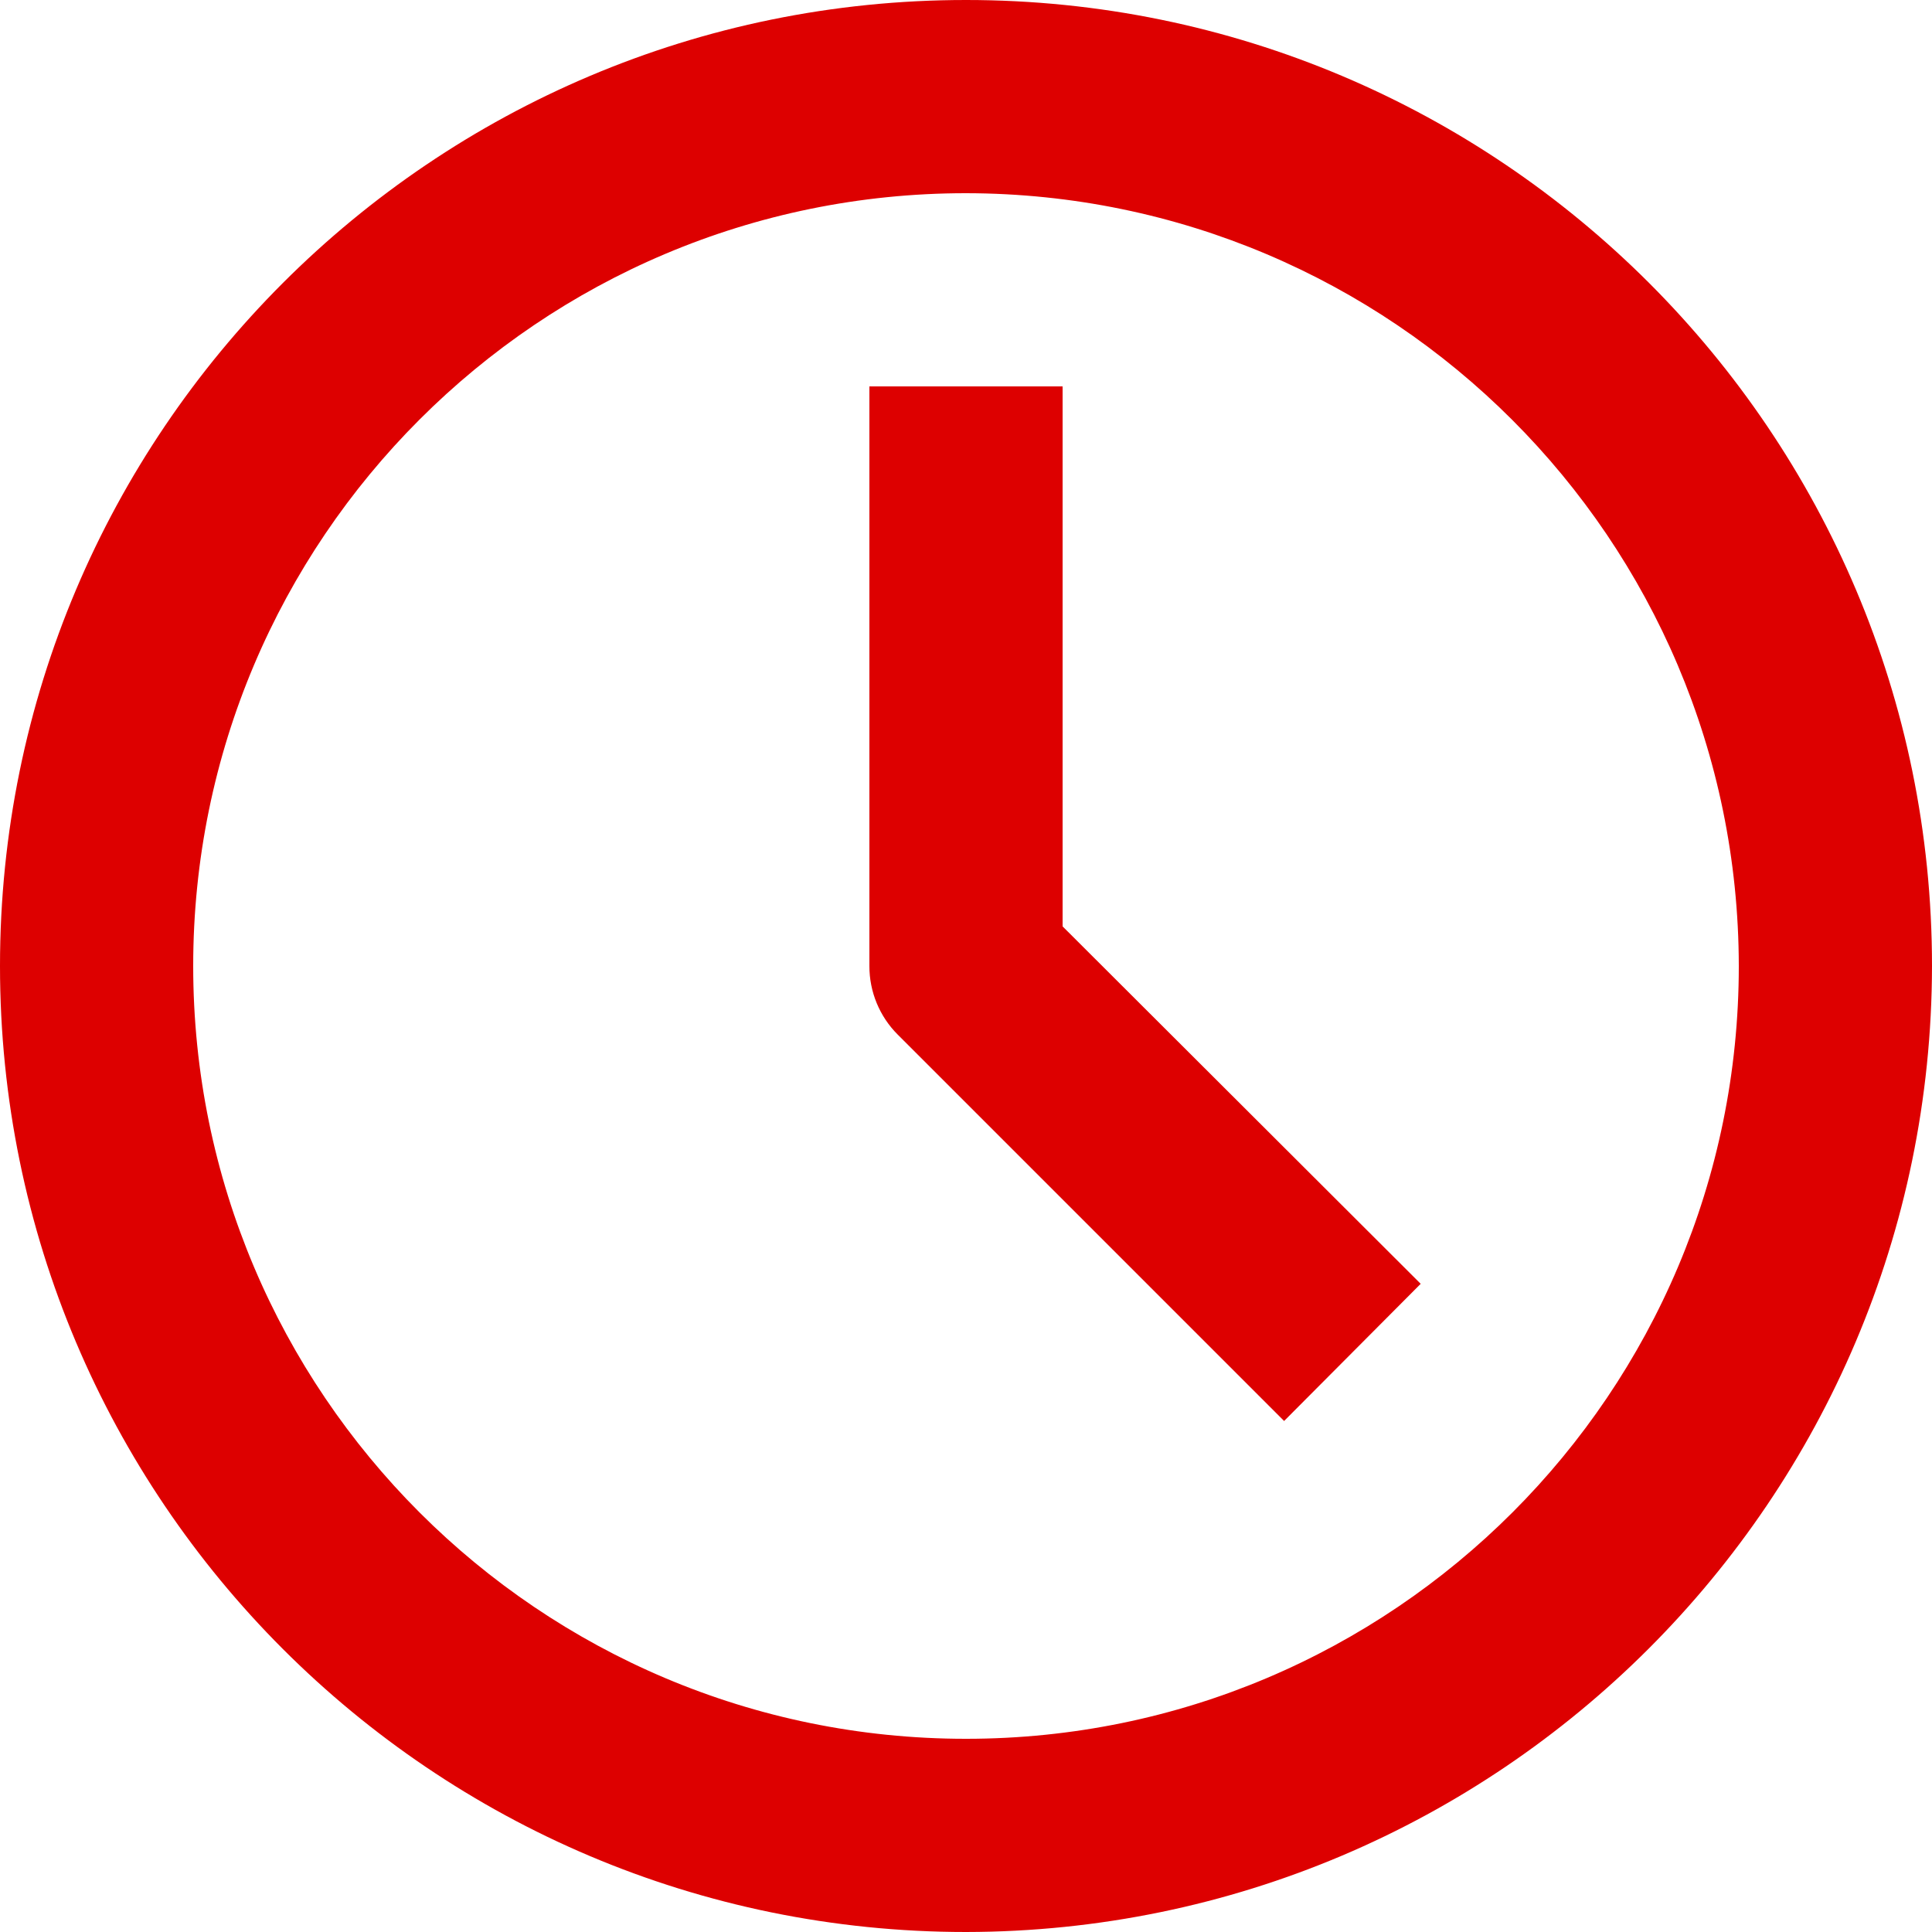
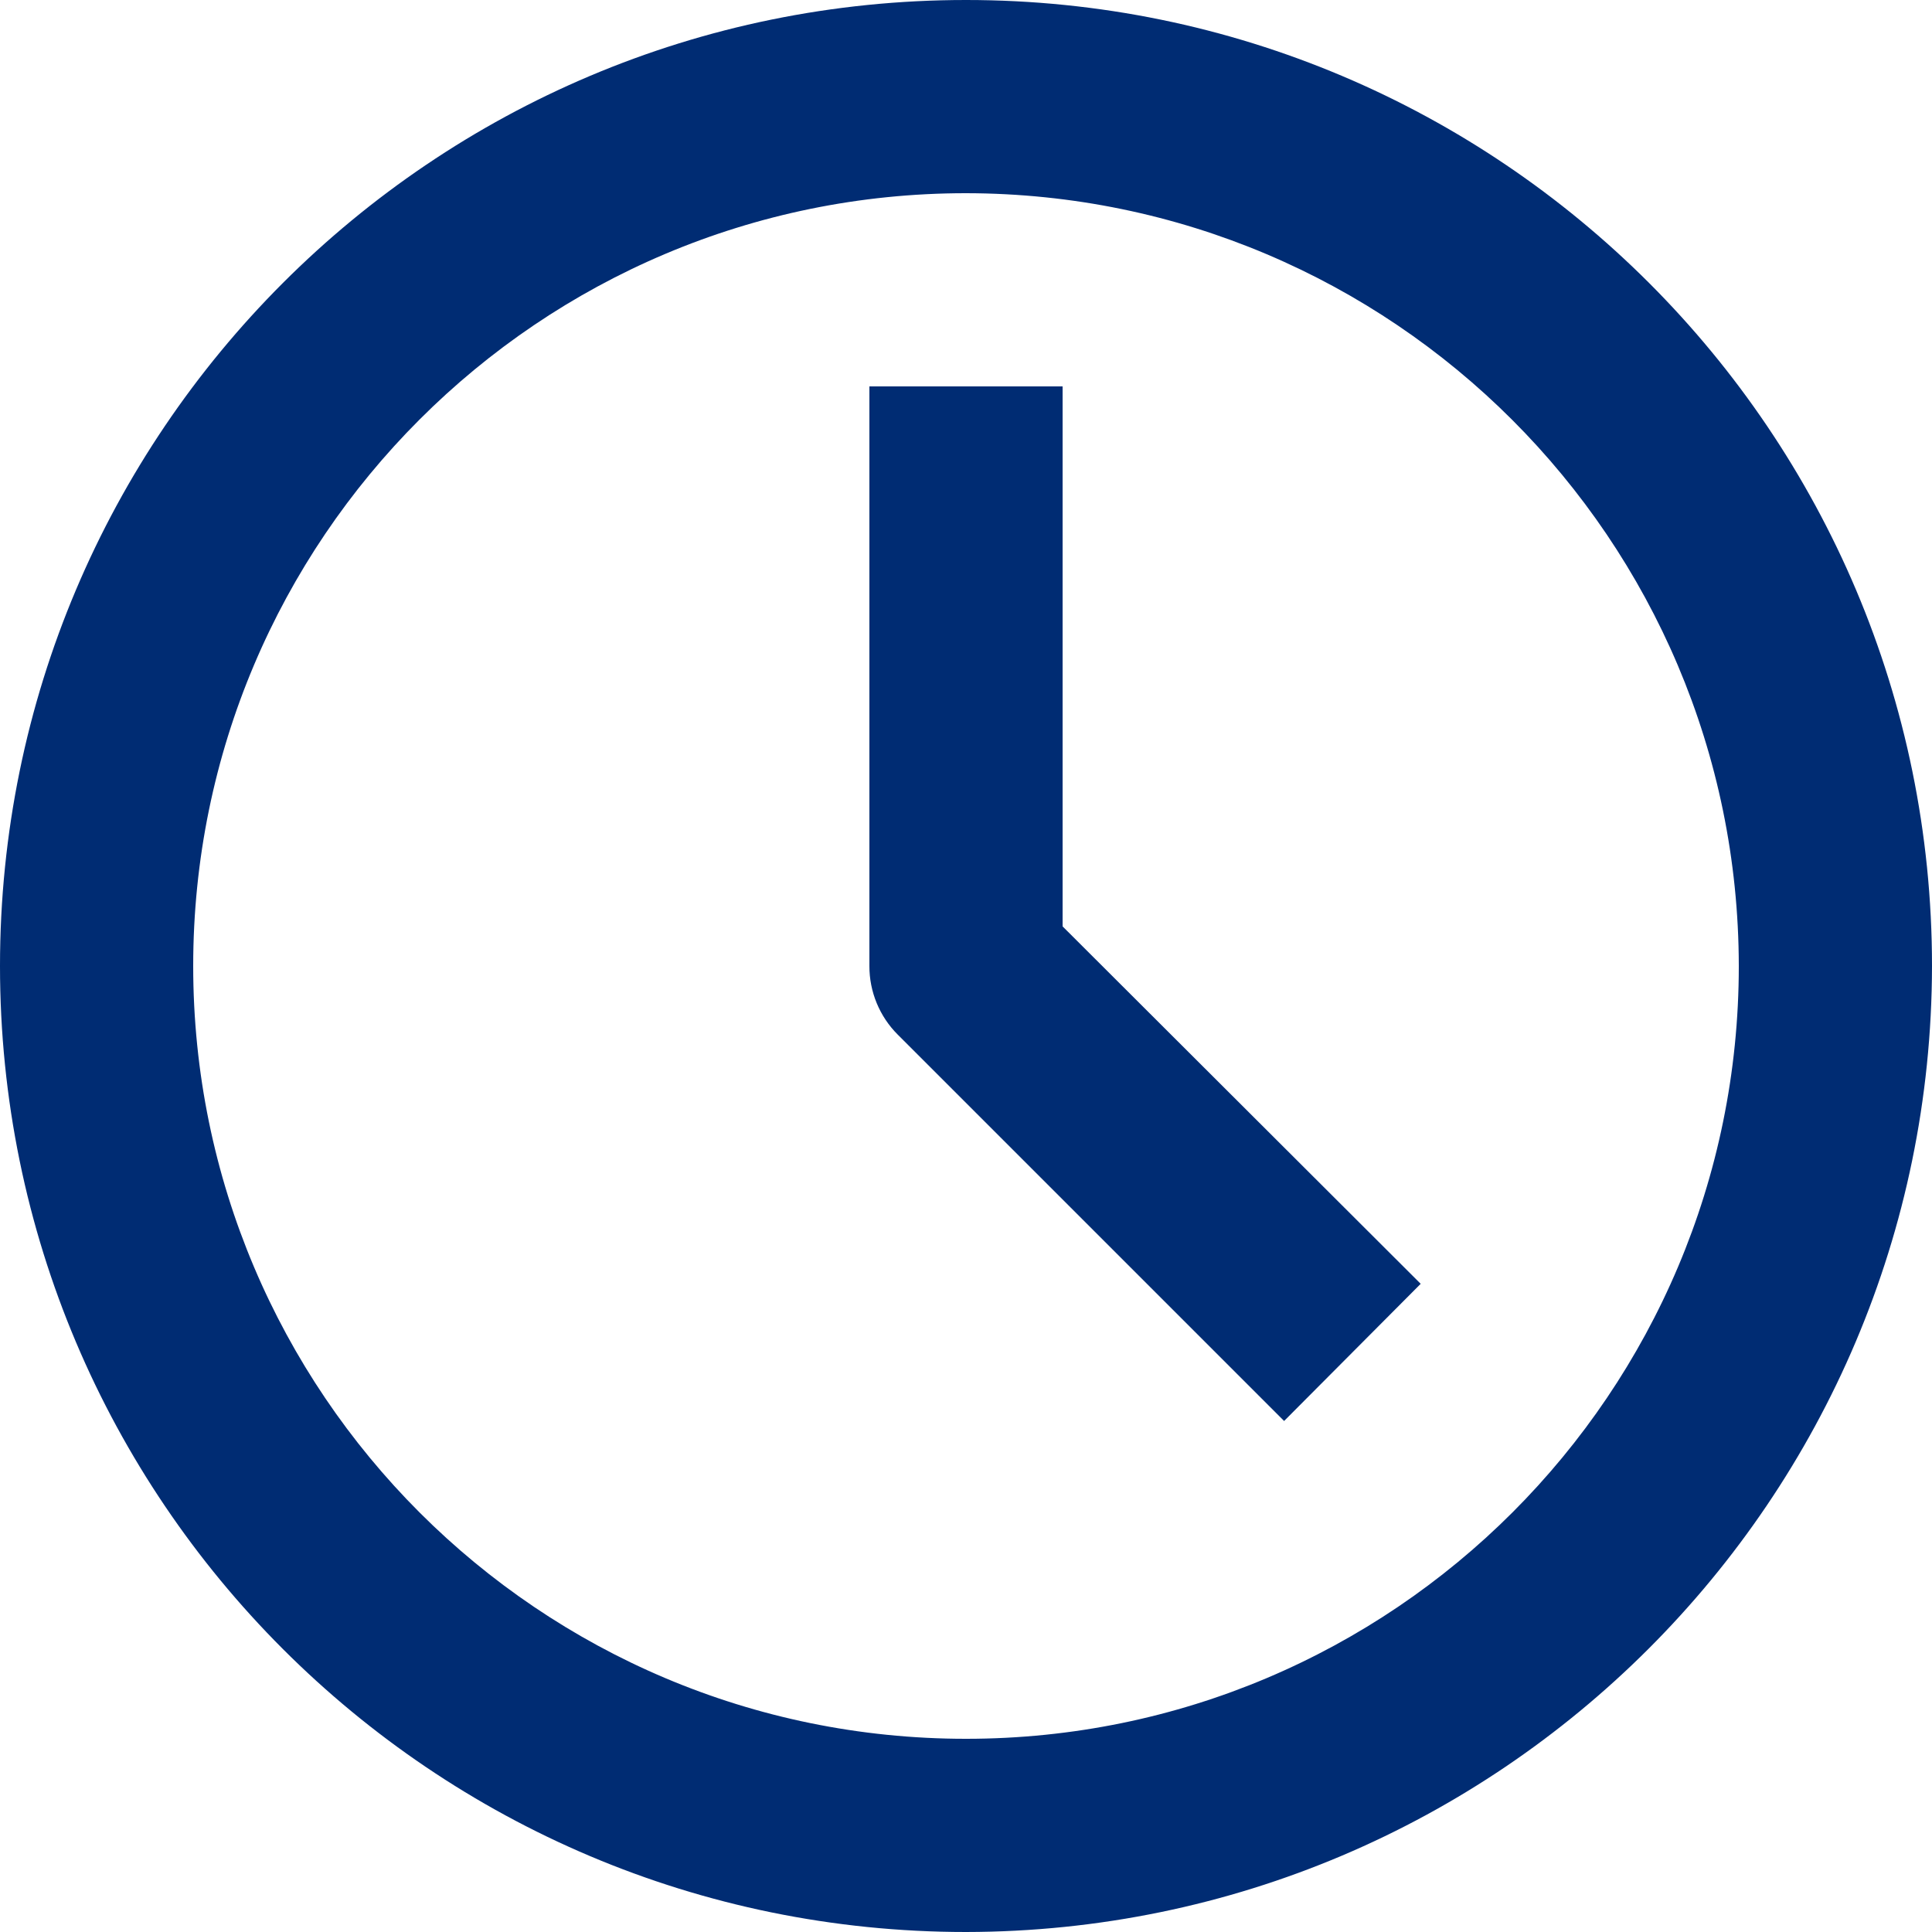
<svg xmlns="http://www.w3.org/2000/svg" width="20" height="20" viewBox="0 0 20 20">
-   <path d="M971,4616a10,10,0,1,1,10-10A10.014,10.014,0,0,1,971,4616Zm0-18a8,8,0,1,0,8,8A8.01,8.01,0,0,0,971,4598Zm-.707,8.71,4,4,1.414-1.42-3.707-3.7V4600h-2v6A1,1,0,0,0,970.293,4606.71Z" transform="translate(-961 -4596)" fill="#d00" fill-rule="evenodd" />
+   <path d="M971,4616a10,10,0,1,1,10-10A10.014,10.014,0,0,1,971,4616Zm0-18a8,8,0,1,0,8,8A8.01,8.01,0,0,0,971,4598Zm-.707,8.71,4,4,1.414-1.42-3.707-3.7V4600h-2v6A1,1,0,0,0,970.293,4606.71Z" transform="translate(-961 -4596)" fill="#002C73" fill-rule="evenodd" />
</svg>
